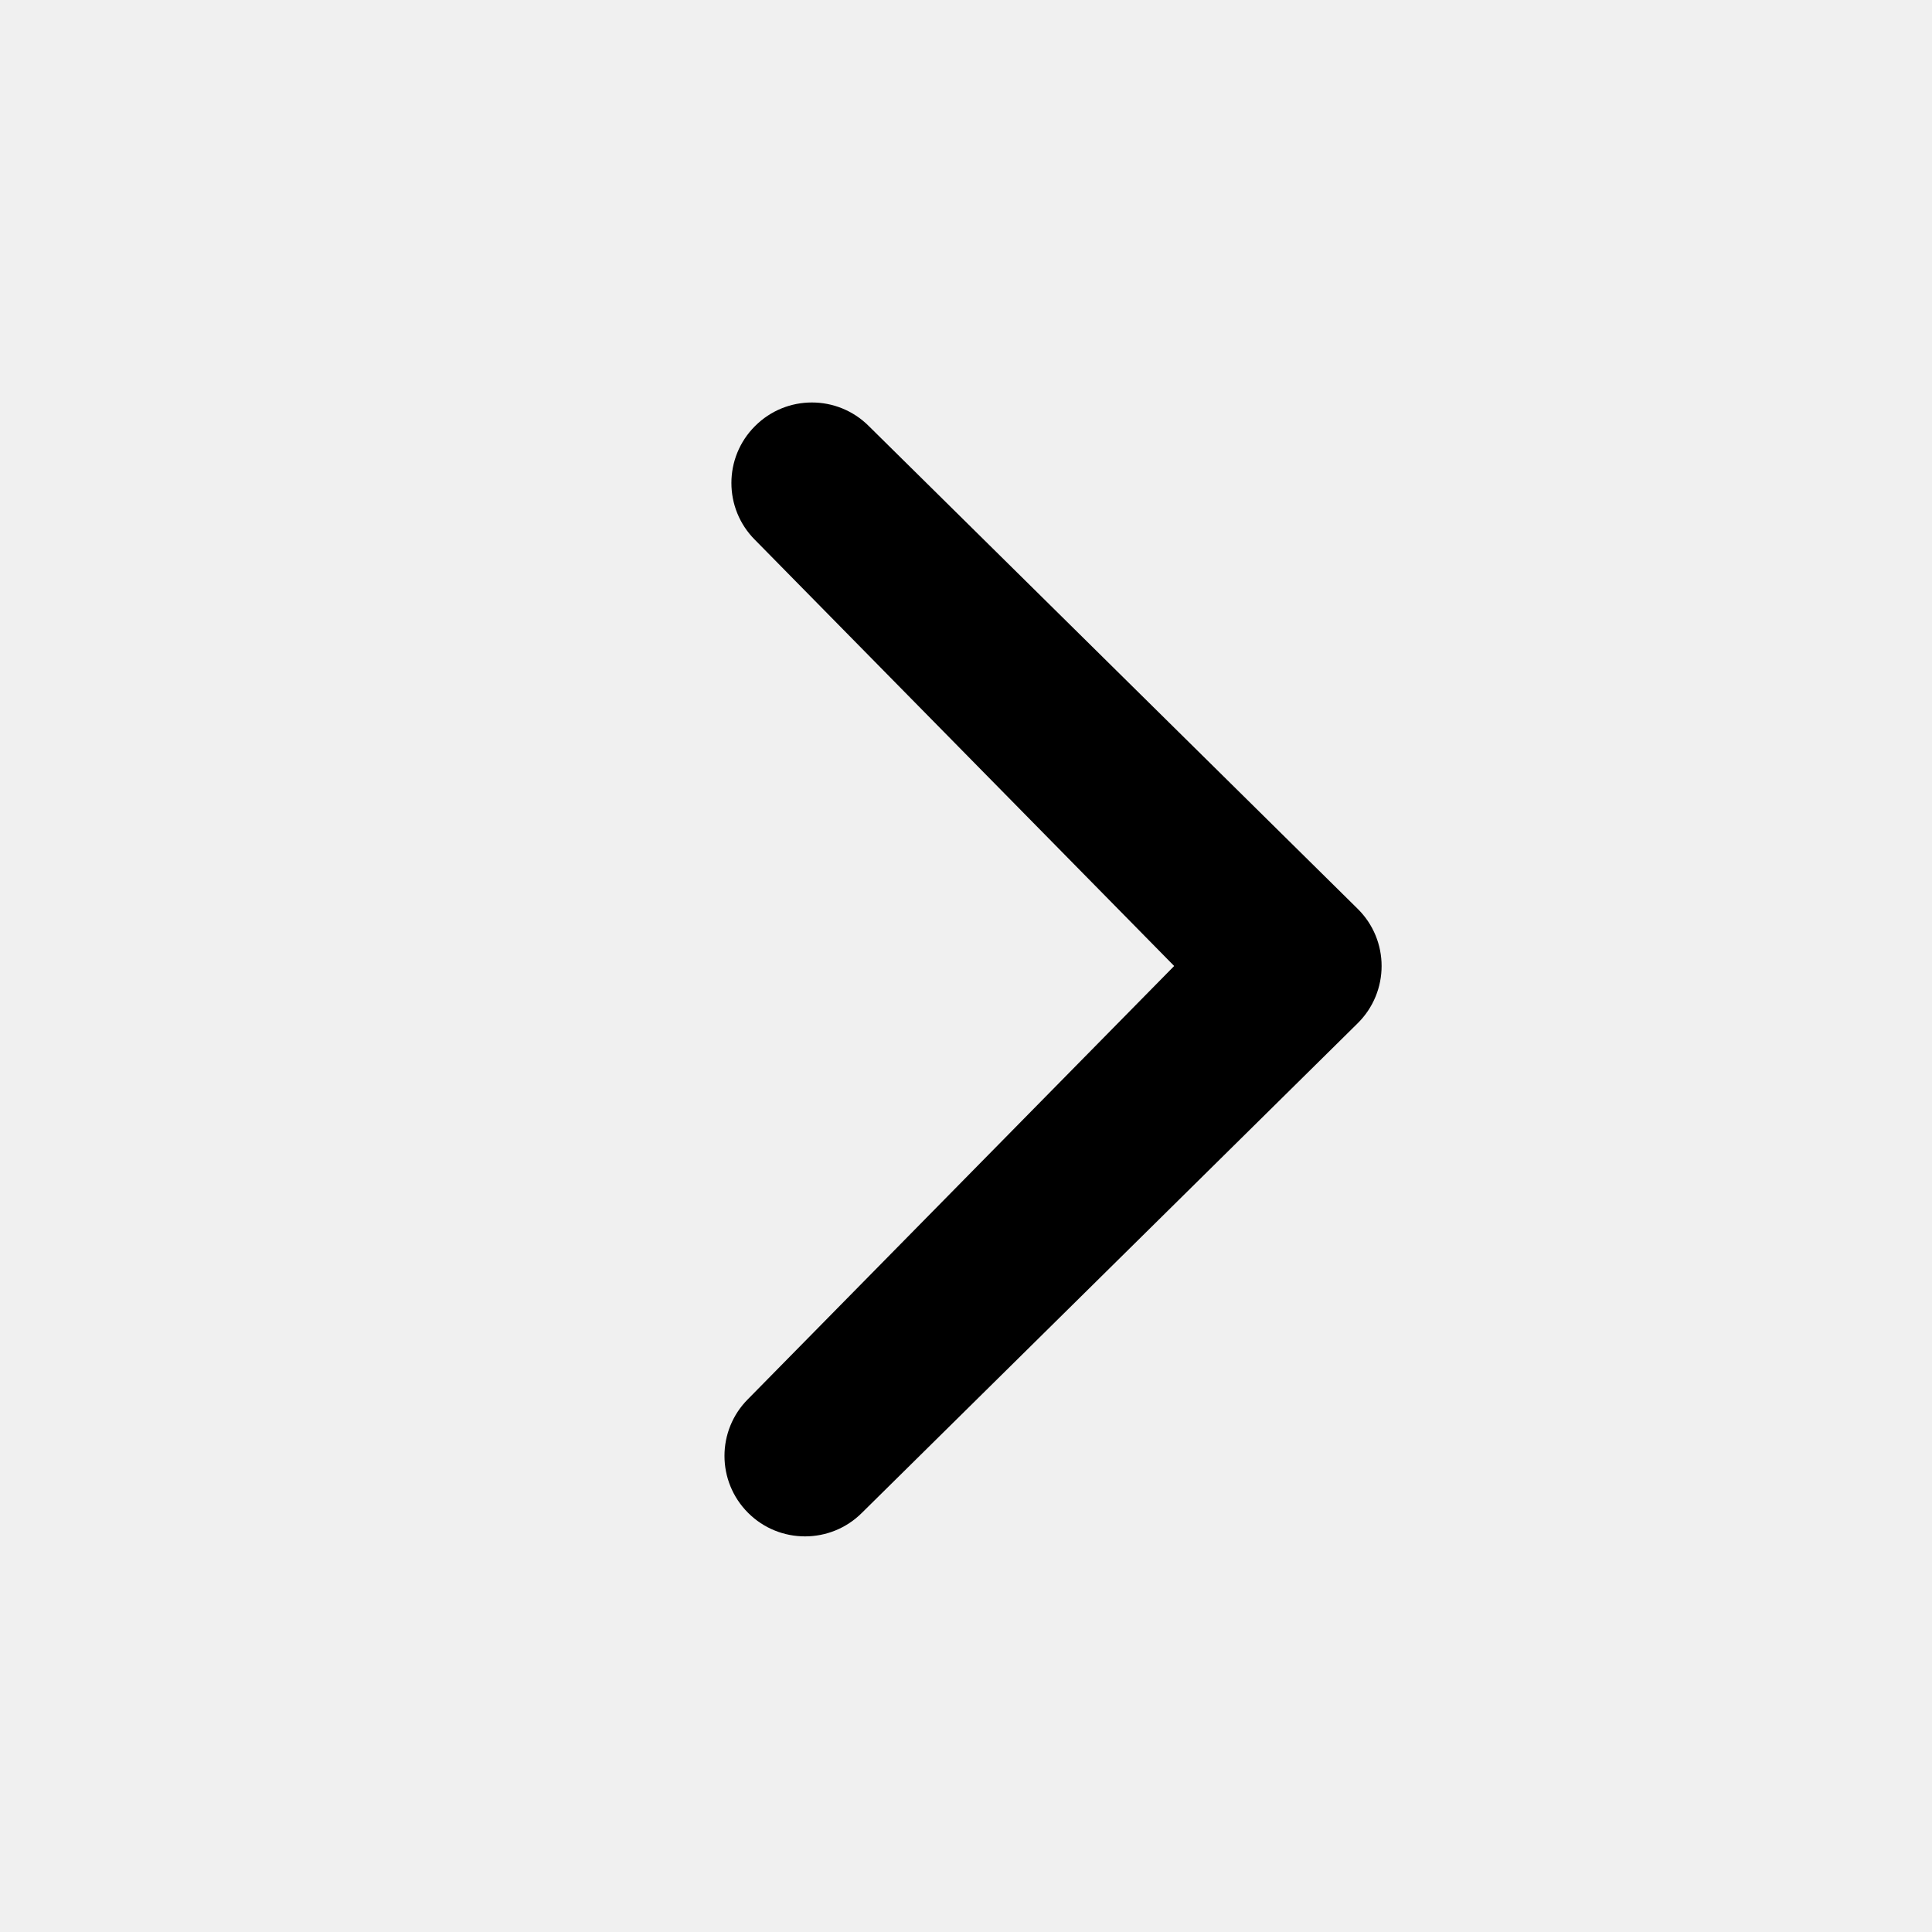
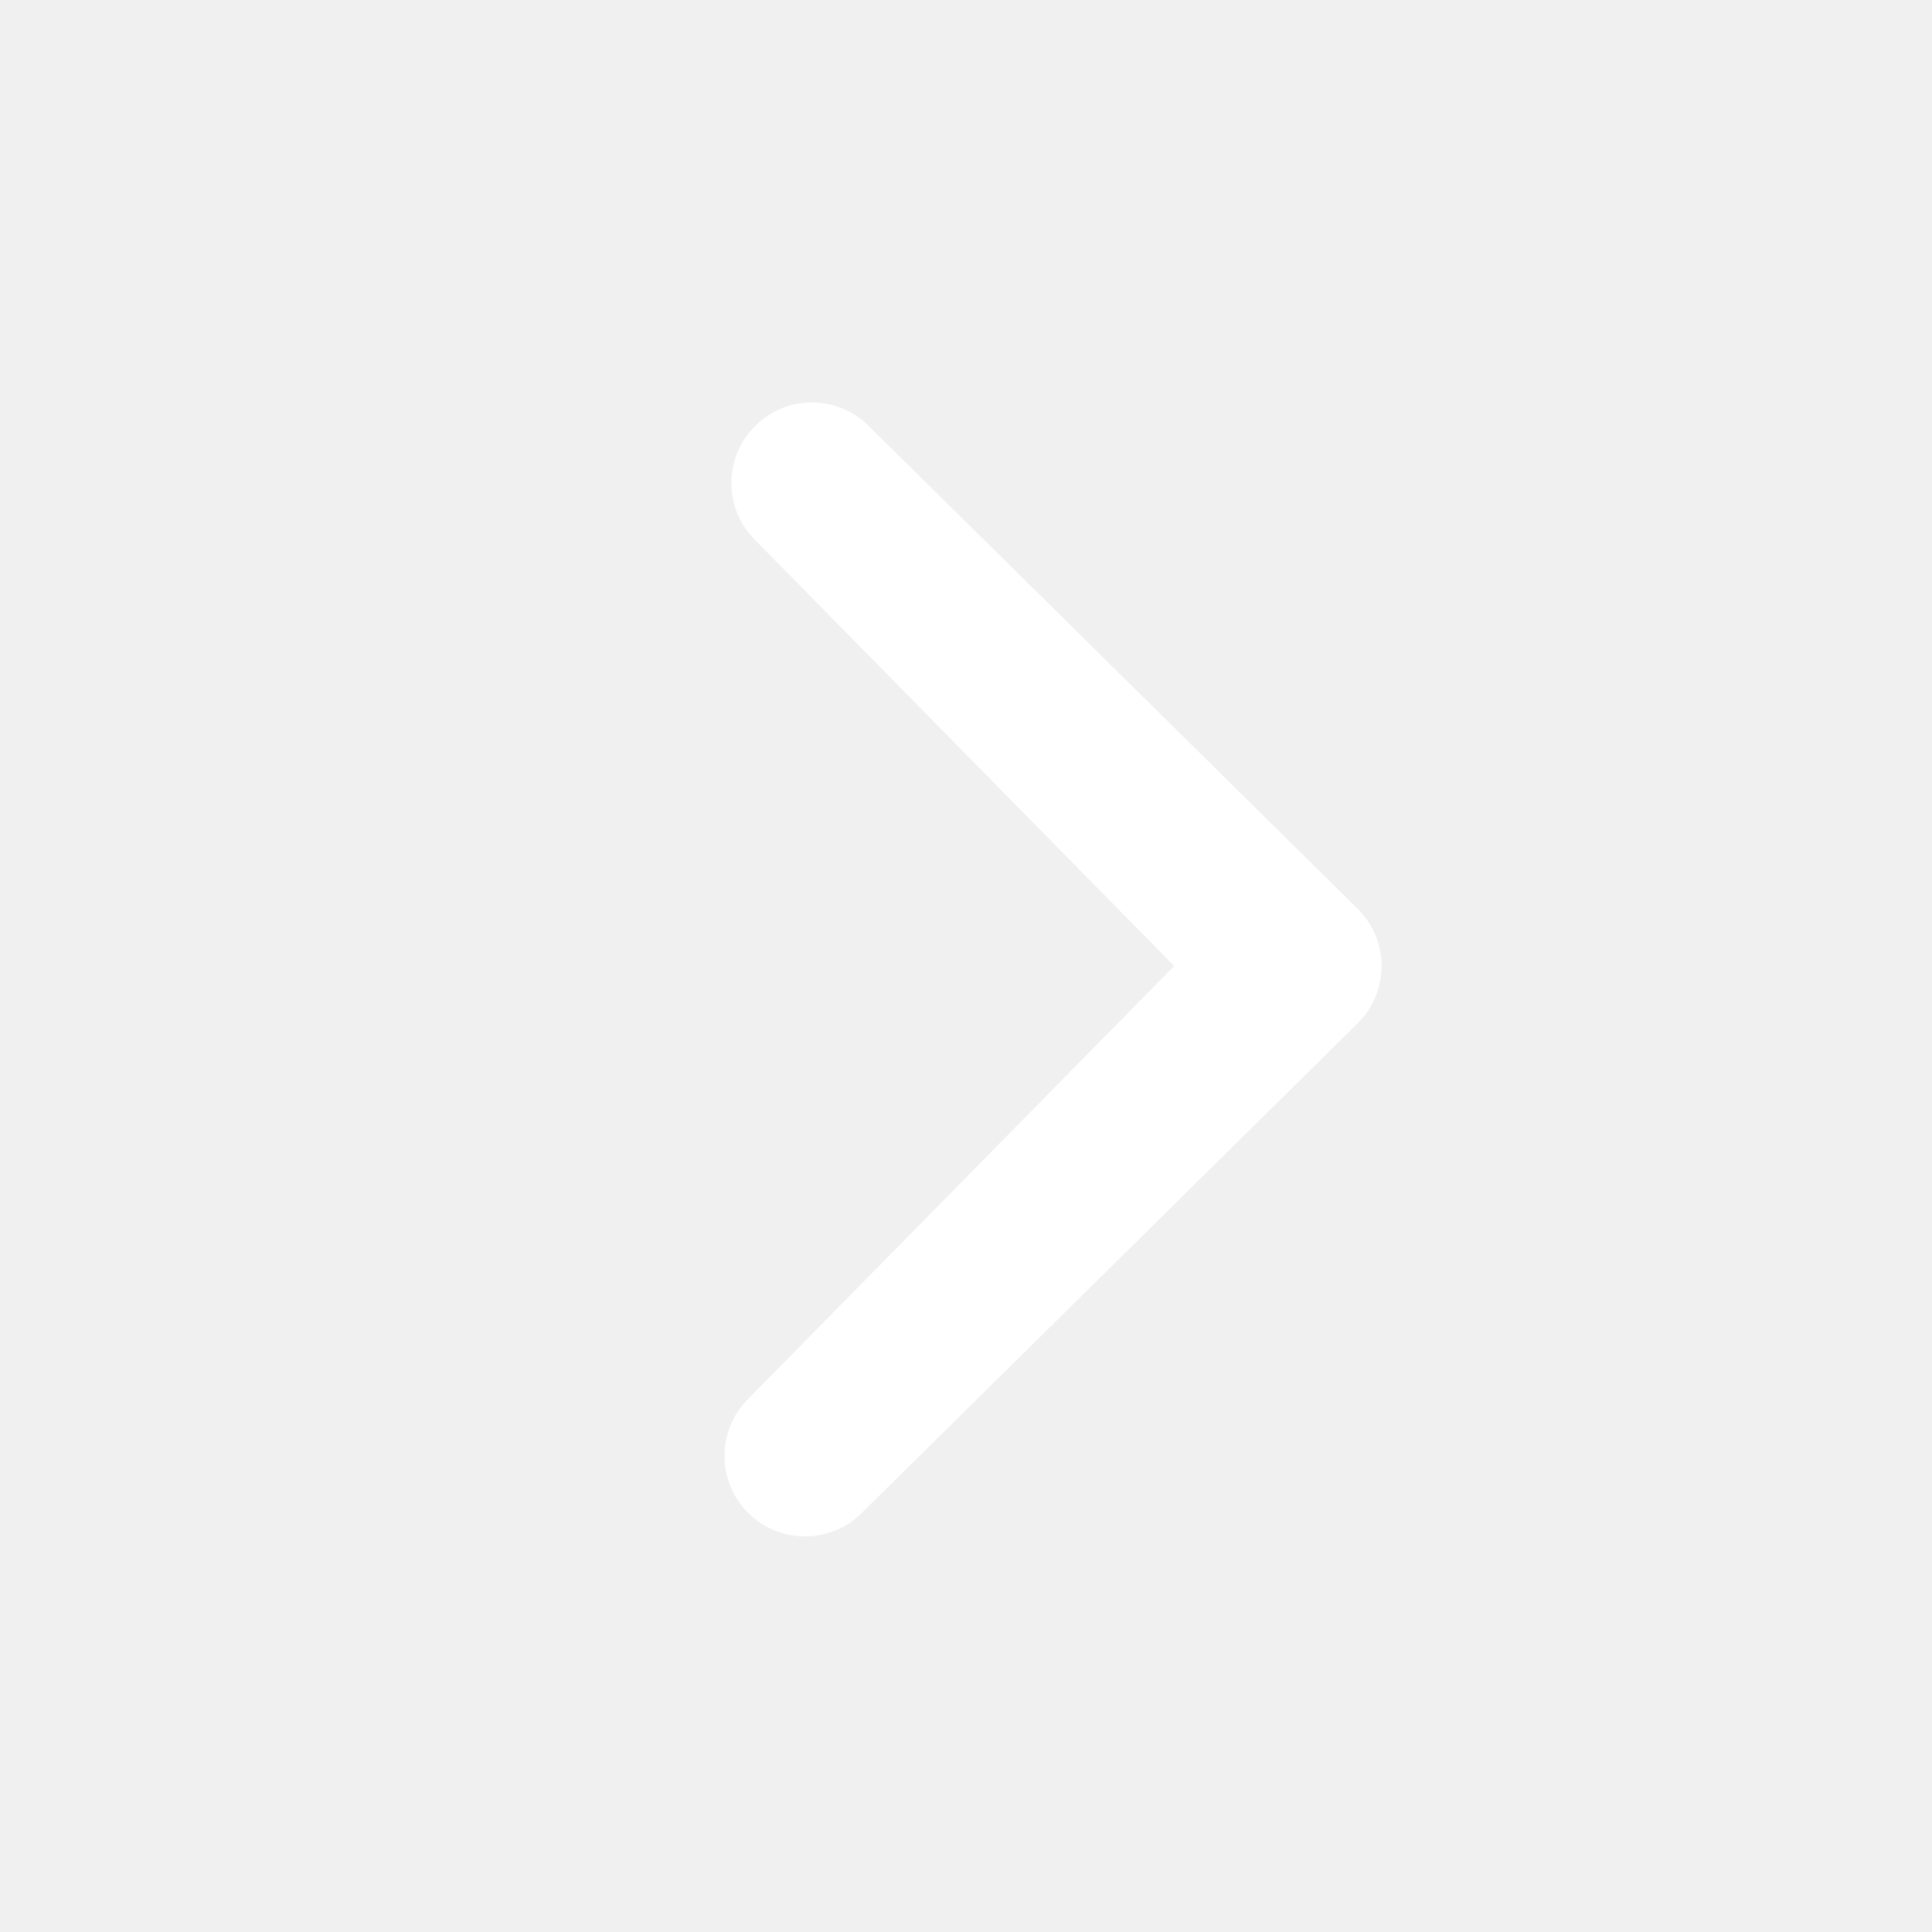
<svg xmlns="http://www.w3.org/2000/svg" width="24" height="24" viewBox="0 0 24 24" fill="none">
-   <path d="M10.707 18.793L16.865 12.712C17.262 12.32 17.262 11.68 16.865 11.289L10.793 5.293C10.402 4.902 9.769 4.902 9.379 5.293C8.988 5.683 8.988 6.317 9.379 6.707L14.586 12L9.293 17.379C8.902 17.769 8.902 18.402 9.293 18.793C9.683 19.183 10.317 19.183 10.707 18.793Z" fill="black" />
+   <path d="M10.707 18.793L16.865 12.712C17.262 12.32 17.262 11.68 16.865 11.289L10.793 5.293C10.402 4.902 9.769 4.902 9.379 5.293C8.988 5.683 8.988 6.317 9.379 6.707L14.586 12L9.293 17.379C8.902 17.769 8.902 18.402 9.293 18.793C9.683 19.183 10.317 19.183 10.707 18.793Z" fill="white" />
</svg>
